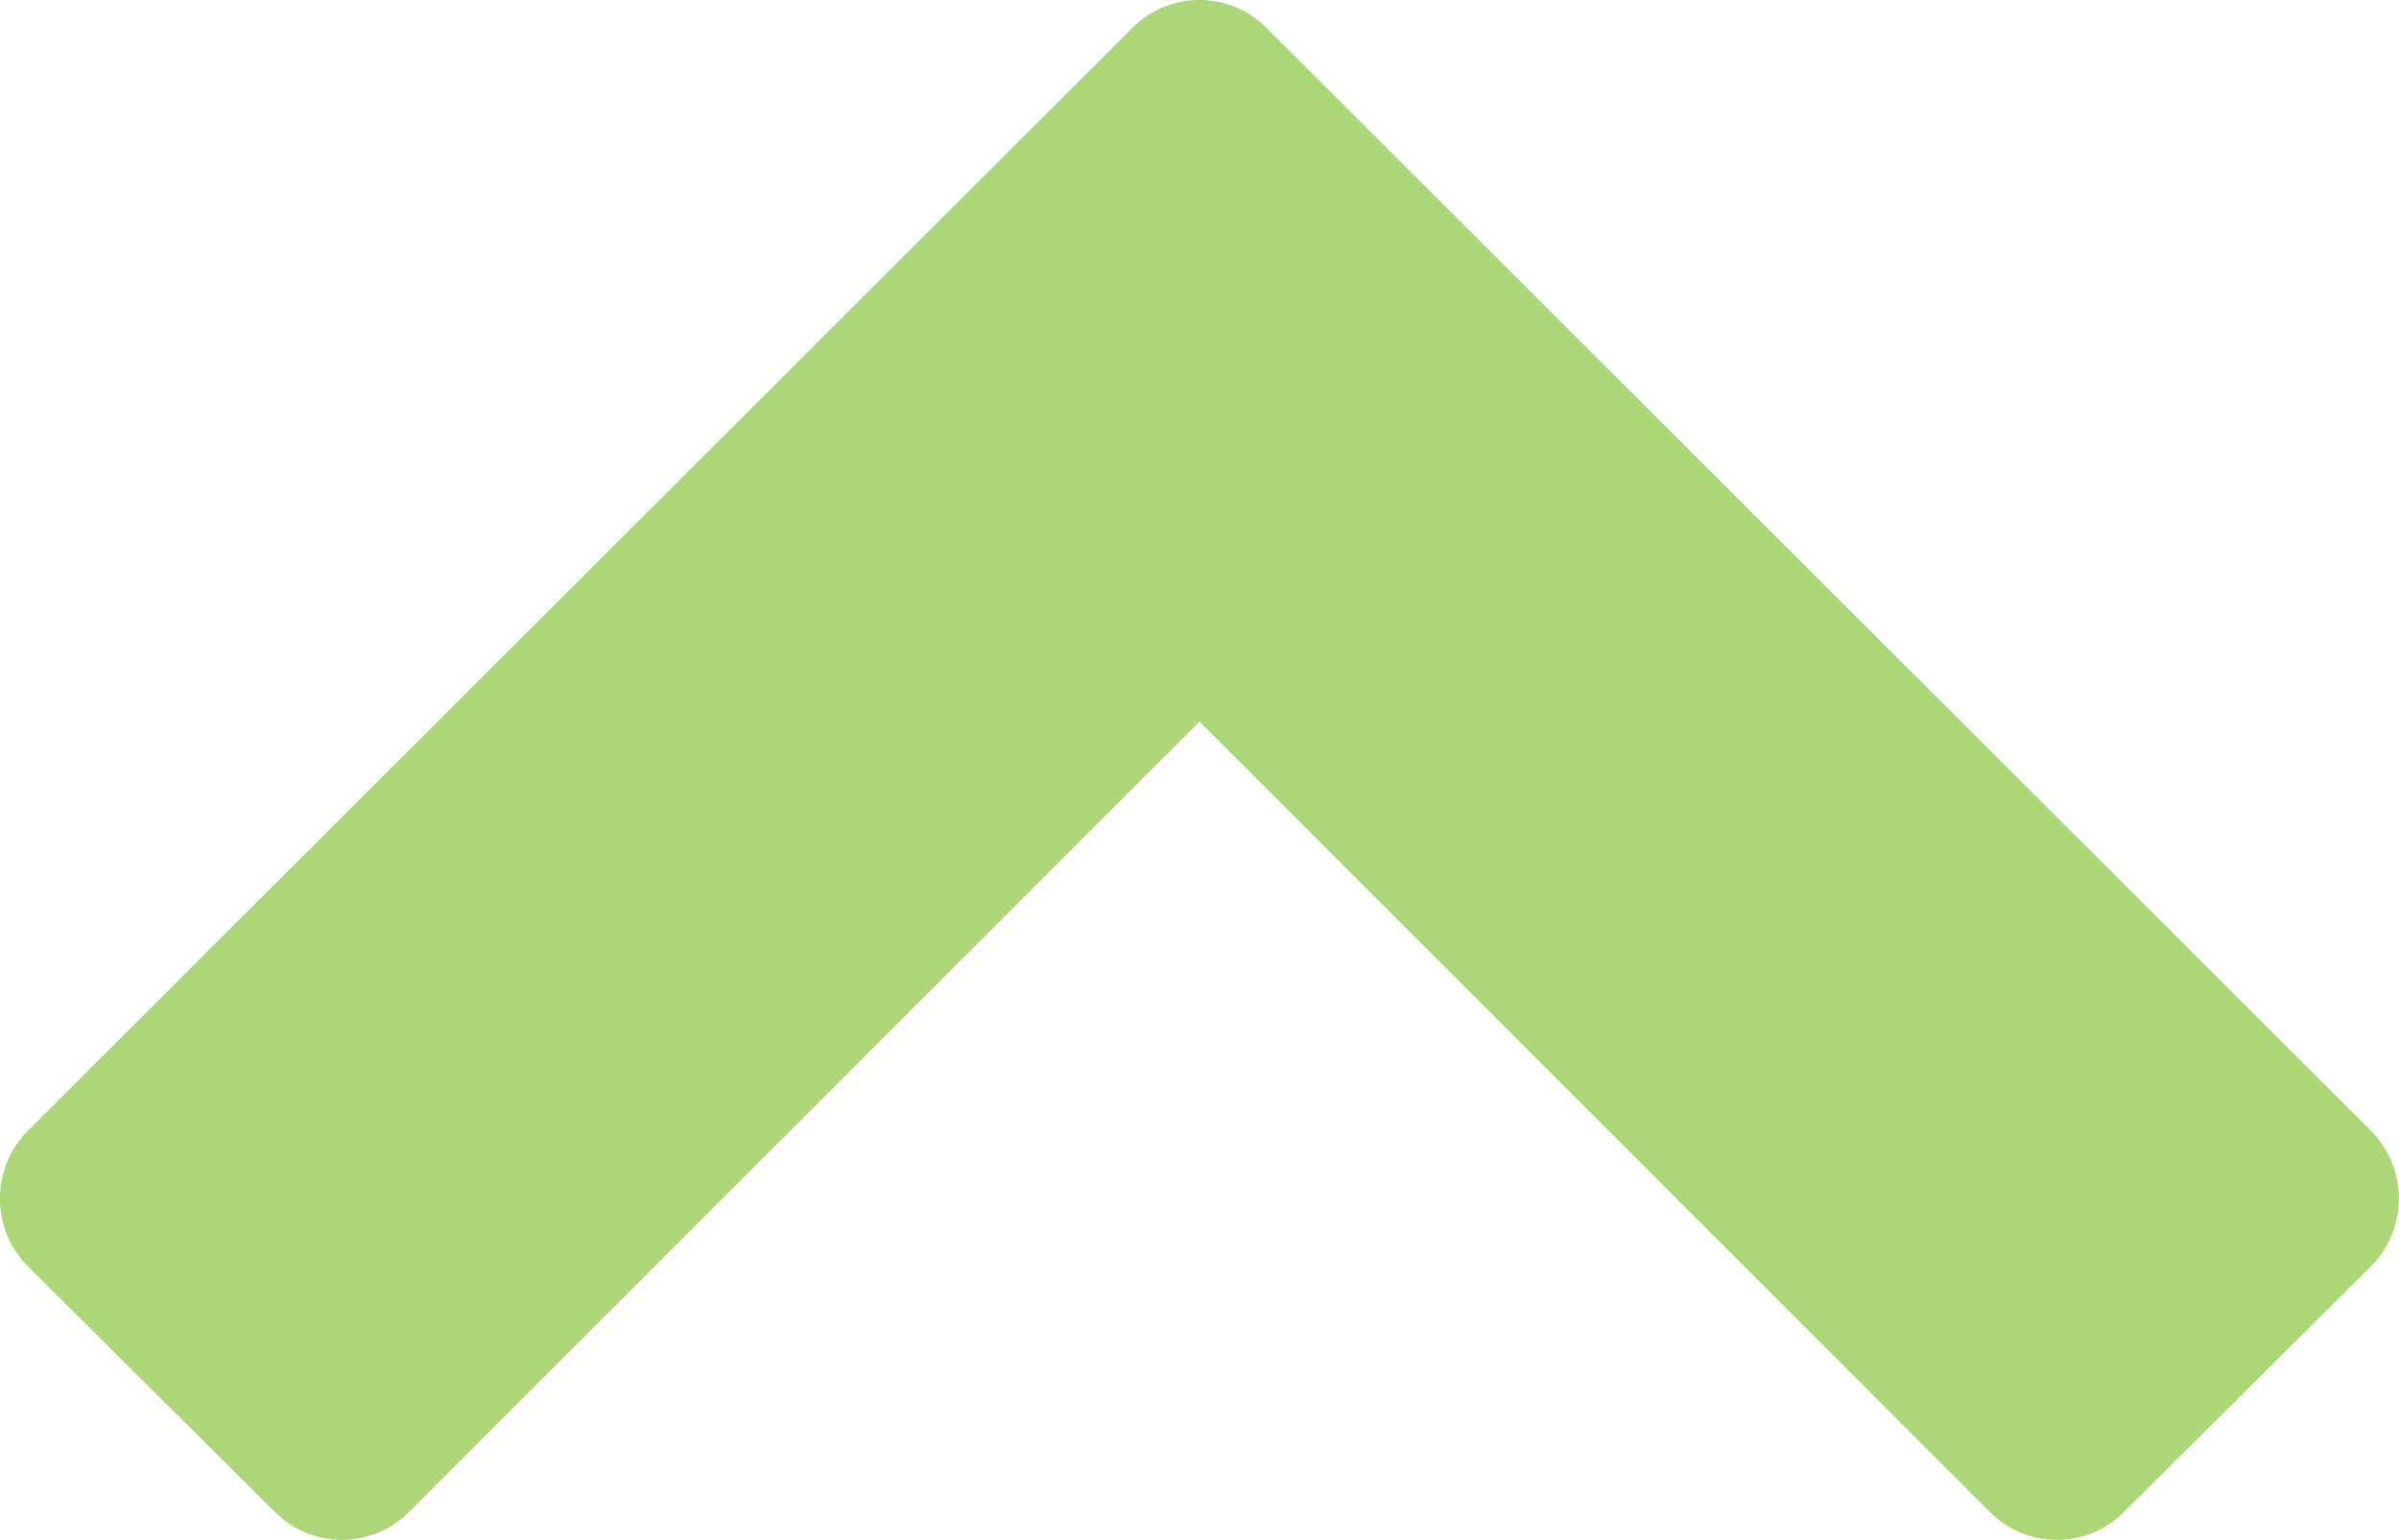
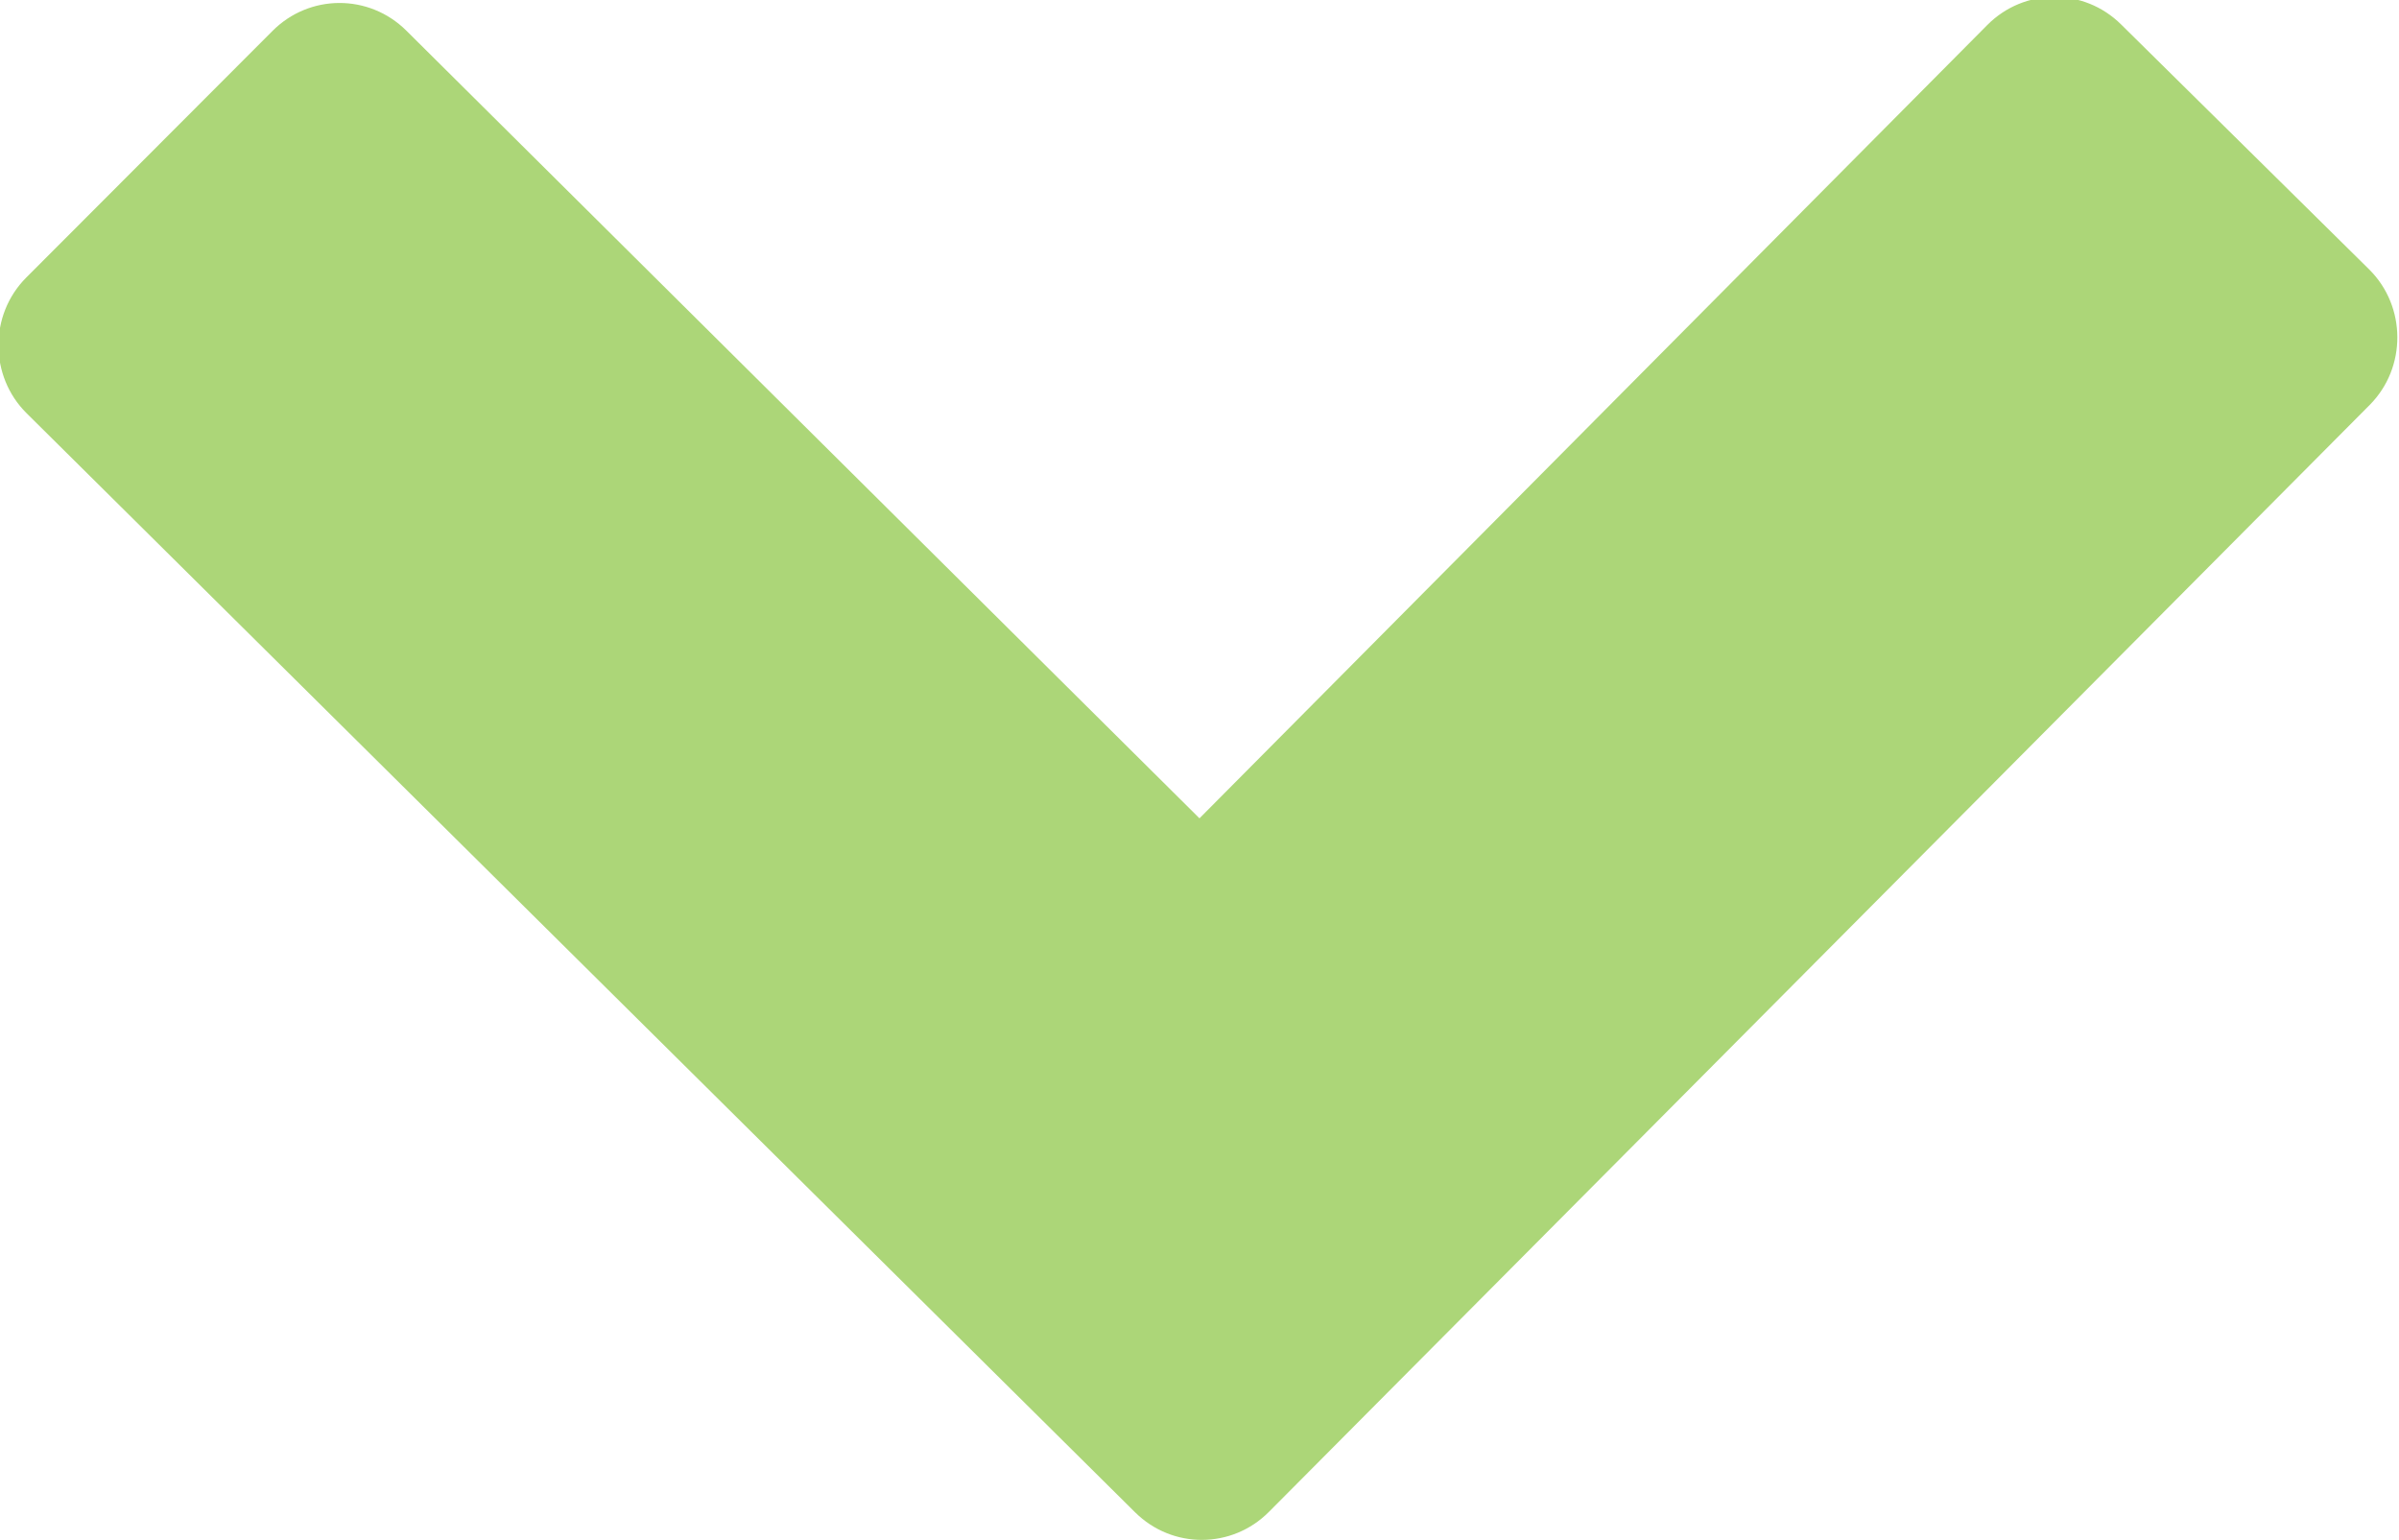
- <svg xmlns="http://www.w3.org/2000/svg" version="1.1" id="Layer_1" x="0px" y="0px" width="12.59px" height="8.082px" viewBox="0 0 12.59 8.082" enable-background="new 0 0 12.59 8.082" xml:space="preserve">
+ <svg xmlns="http://www.w3.org/2000/svg" width="12.59" height="8.082">
  <g>
-     <path fill="#acd678" d="M11.146,7.936c-0.195,0.195-0.508,0.195-0.703,0L6.295,3.787L2.146,7.936c-0.195,0.195-0.508,0.195-0.703,0   L0.146,6.646c-0.195-0.195-0.195-0.516,0-0.711l5.797-5.789c0.195-0.195,0.508-0.195,0.703,0l5.797,5.789   c0.195,0.195,0.195,0.516,0,0.711L11.146,7.936z" />
+     <rect fill="none" id="canvas_background" height="402" width="582" y="-1" x="-1" />
+   </g>
+   <g>
+     <g transform="rotate(179.798 6.2945,4.041) " id="svg_1">
+       <path id="svg_2" d="m11.146,7.936c-0.195,0.195 -0.508,0.195 -0.703,0l-4.148,-4.149l-4.149,4.149c-0.195,0.195 -0.508,0.195 -0.703,0l-1.297,-1.29c-0.195,-0.195 -0.195,-0.516 0,-0.711l5.797,-5.789c0.195,-0.195 0.508,-0.195 0.703,0l5.797,5.789c0.195,0.195 0.195,0.516 0,0.711l-1.297,1.29z" fill="#acd678" />
+     </g>
  </g>
</svg>
